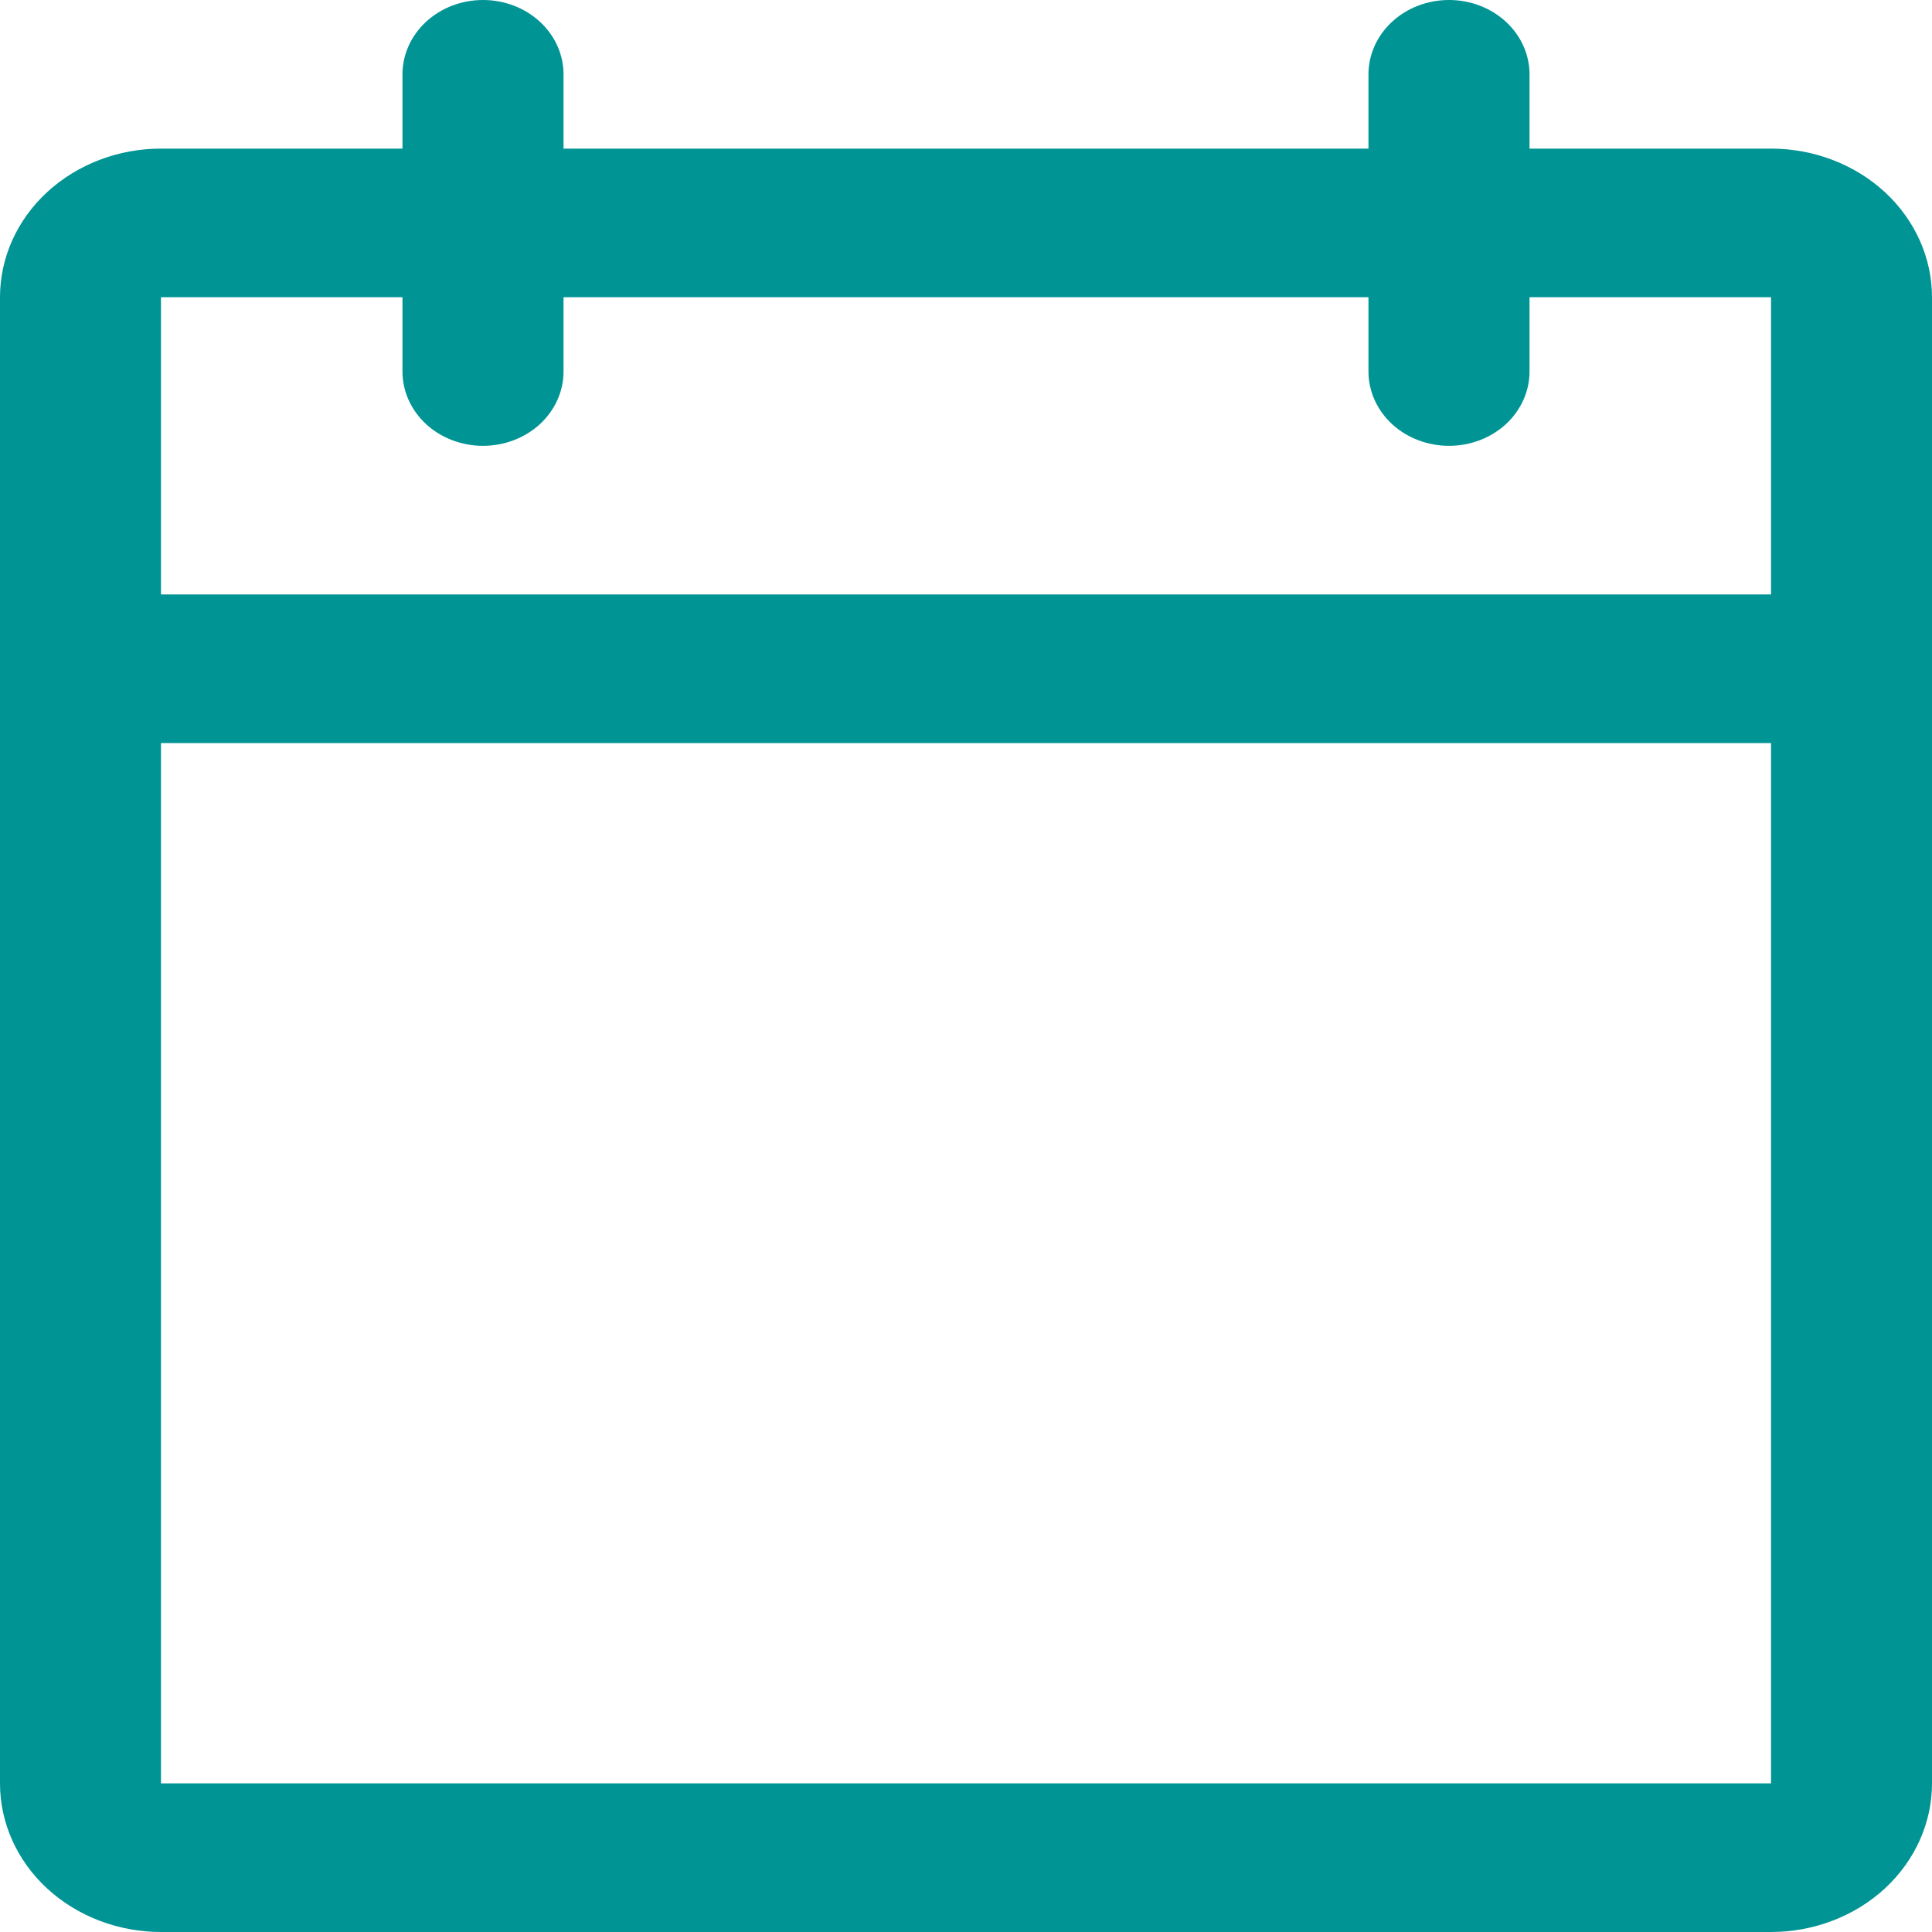
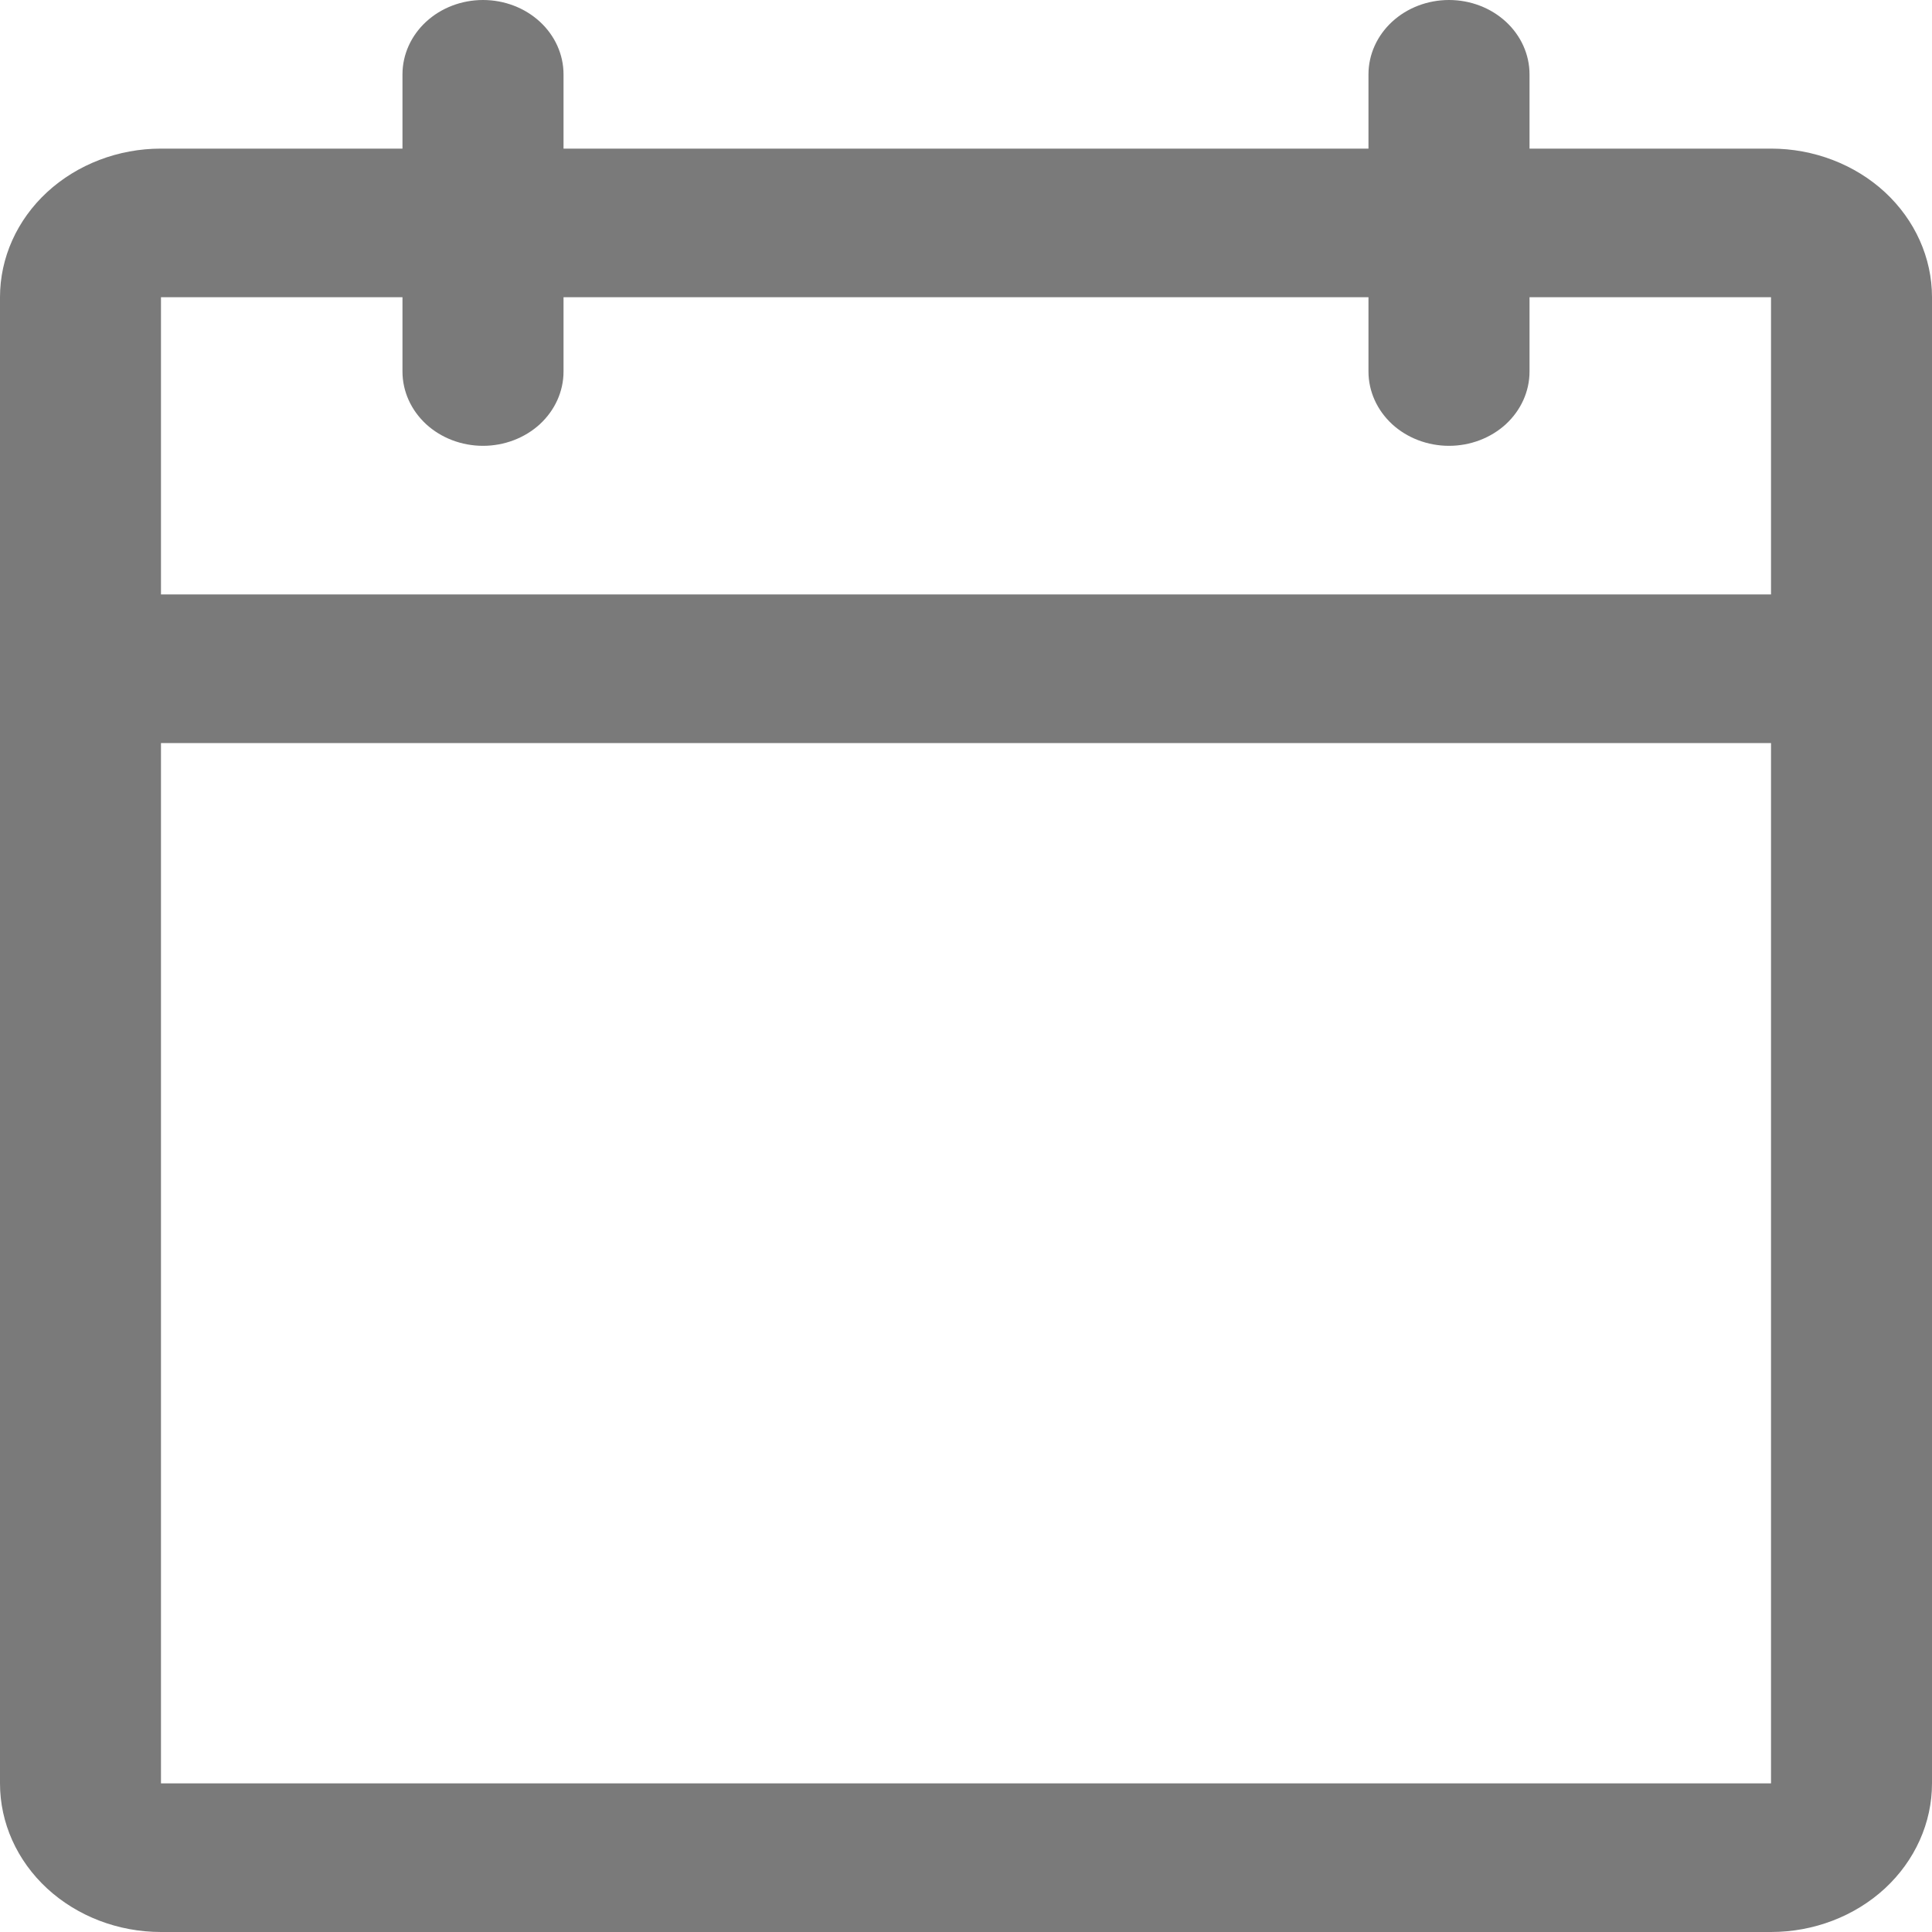
<svg xmlns="http://www.w3.org/2000/svg" width="25" height="25" viewBox="0 0 25 25" fill="none">
-   <path d="M22.917 1.923H19.792V0.962C19.792 0.707 19.682 0.462 19.487 0.282C19.291 0.101 19.026 0 18.75 0C18.474 0 18.209 0.101 18.013 0.282C17.818 0.462 17.708 0.707 17.708 0.962V1.923H7.292V0.962C7.292 0.707 7.182 0.462 6.987 0.282C6.791 0.101 6.526 0 6.25 0C5.974 0 5.709 0.101 5.513 0.282C5.318 0.462 5.208 0.707 5.208 0.962V1.923H2.083C1.531 1.923 1.001 2.126 0.61 2.486C0.219 2.847 0 3.336 0 3.846V23.077C0 23.587 0.219 24.076 0.61 24.437C1.001 24.797 1.531 25 2.083 25H22.917C23.469 25 23.999 24.797 24.39 24.437C24.78 24.076 25 23.587 25 23.077V3.846C25 3.336 24.78 2.847 24.39 2.486C23.999 2.126 23.469 1.923 22.917 1.923ZM5.208 3.846V4.808C5.208 5.063 5.318 5.307 5.513 5.488C5.709 5.668 5.974 5.769 6.25 5.769C6.526 5.769 6.791 5.668 6.987 5.488C7.182 5.307 7.292 5.063 7.292 4.808V3.846H17.708V4.808C17.708 5.063 17.818 5.307 18.013 5.488C18.209 5.668 18.474 5.769 18.75 5.769C19.026 5.769 19.291 5.668 19.487 5.488C19.682 5.307 19.792 5.063 19.792 4.808V3.846H22.917V7.692H2.083V3.846H5.208ZM22.917 23.077H2.083V9.615H22.917V23.077Z" fill="#009495" />
+   <path d="M22.917 1.923H19.792V0.962C19.792 0.707 19.682 0.462 19.487 0.282C19.291 0.101 19.026 0 18.75 0C18.474 0 18.209 0.101 18.013 0.282C17.818 0.462 17.708 0.707 17.708 0.962V1.923H7.292V0.962C7.292 0.707 7.182 0.462 6.987 0.282C6.791 0.101 6.526 0 6.25 0C5.974 0 5.709 0.101 5.513 0.282C5.318 0.462 5.208 0.707 5.208 0.962V1.923H2.083C1.531 1.923 1.001 2.126 0.61 2.486C0.219 2.847 0 3.336 0 3.846V23.077C0 23.587 0.219 24.076 0.61 24.437C1.001 24.797 1.531 25 2.083 25H22.917C23.469 25 23.999 24.797 24.39 24.437C24.78 24.076 25 23.587 25 23.077V3.846C25 3.336 24.78 2.847 24.39 2.486C23.999 2.126 23.469 1.923 22.917 1.923ZM5.208 3.846V4.808C5.208 5.063 5.318 5.307 5.513 5.488C5.709 5.668 5.974 5.769 6.25 5.769C6.526 5.769 6.791 5.668 6.987 5.488C7.182 5.307 7.292 5.063 7.292 4.808V3.846H17.708V4.808C17.708 5.063 17.818 5.307 18.013 5.488C18.209 5.668 18.474 5.769 18.75 5.769C19.026 5.769 19.291 5.668 19.487 5.488C19.682 5.307 19.792 5.063 19.792 4.808V3.846H22.917V7.692H2.083V3.846H5.208ZM22.917 23.077H2.083V9.615H22.917V23.077Z" fill="#7A7A7A" />
</svg>
